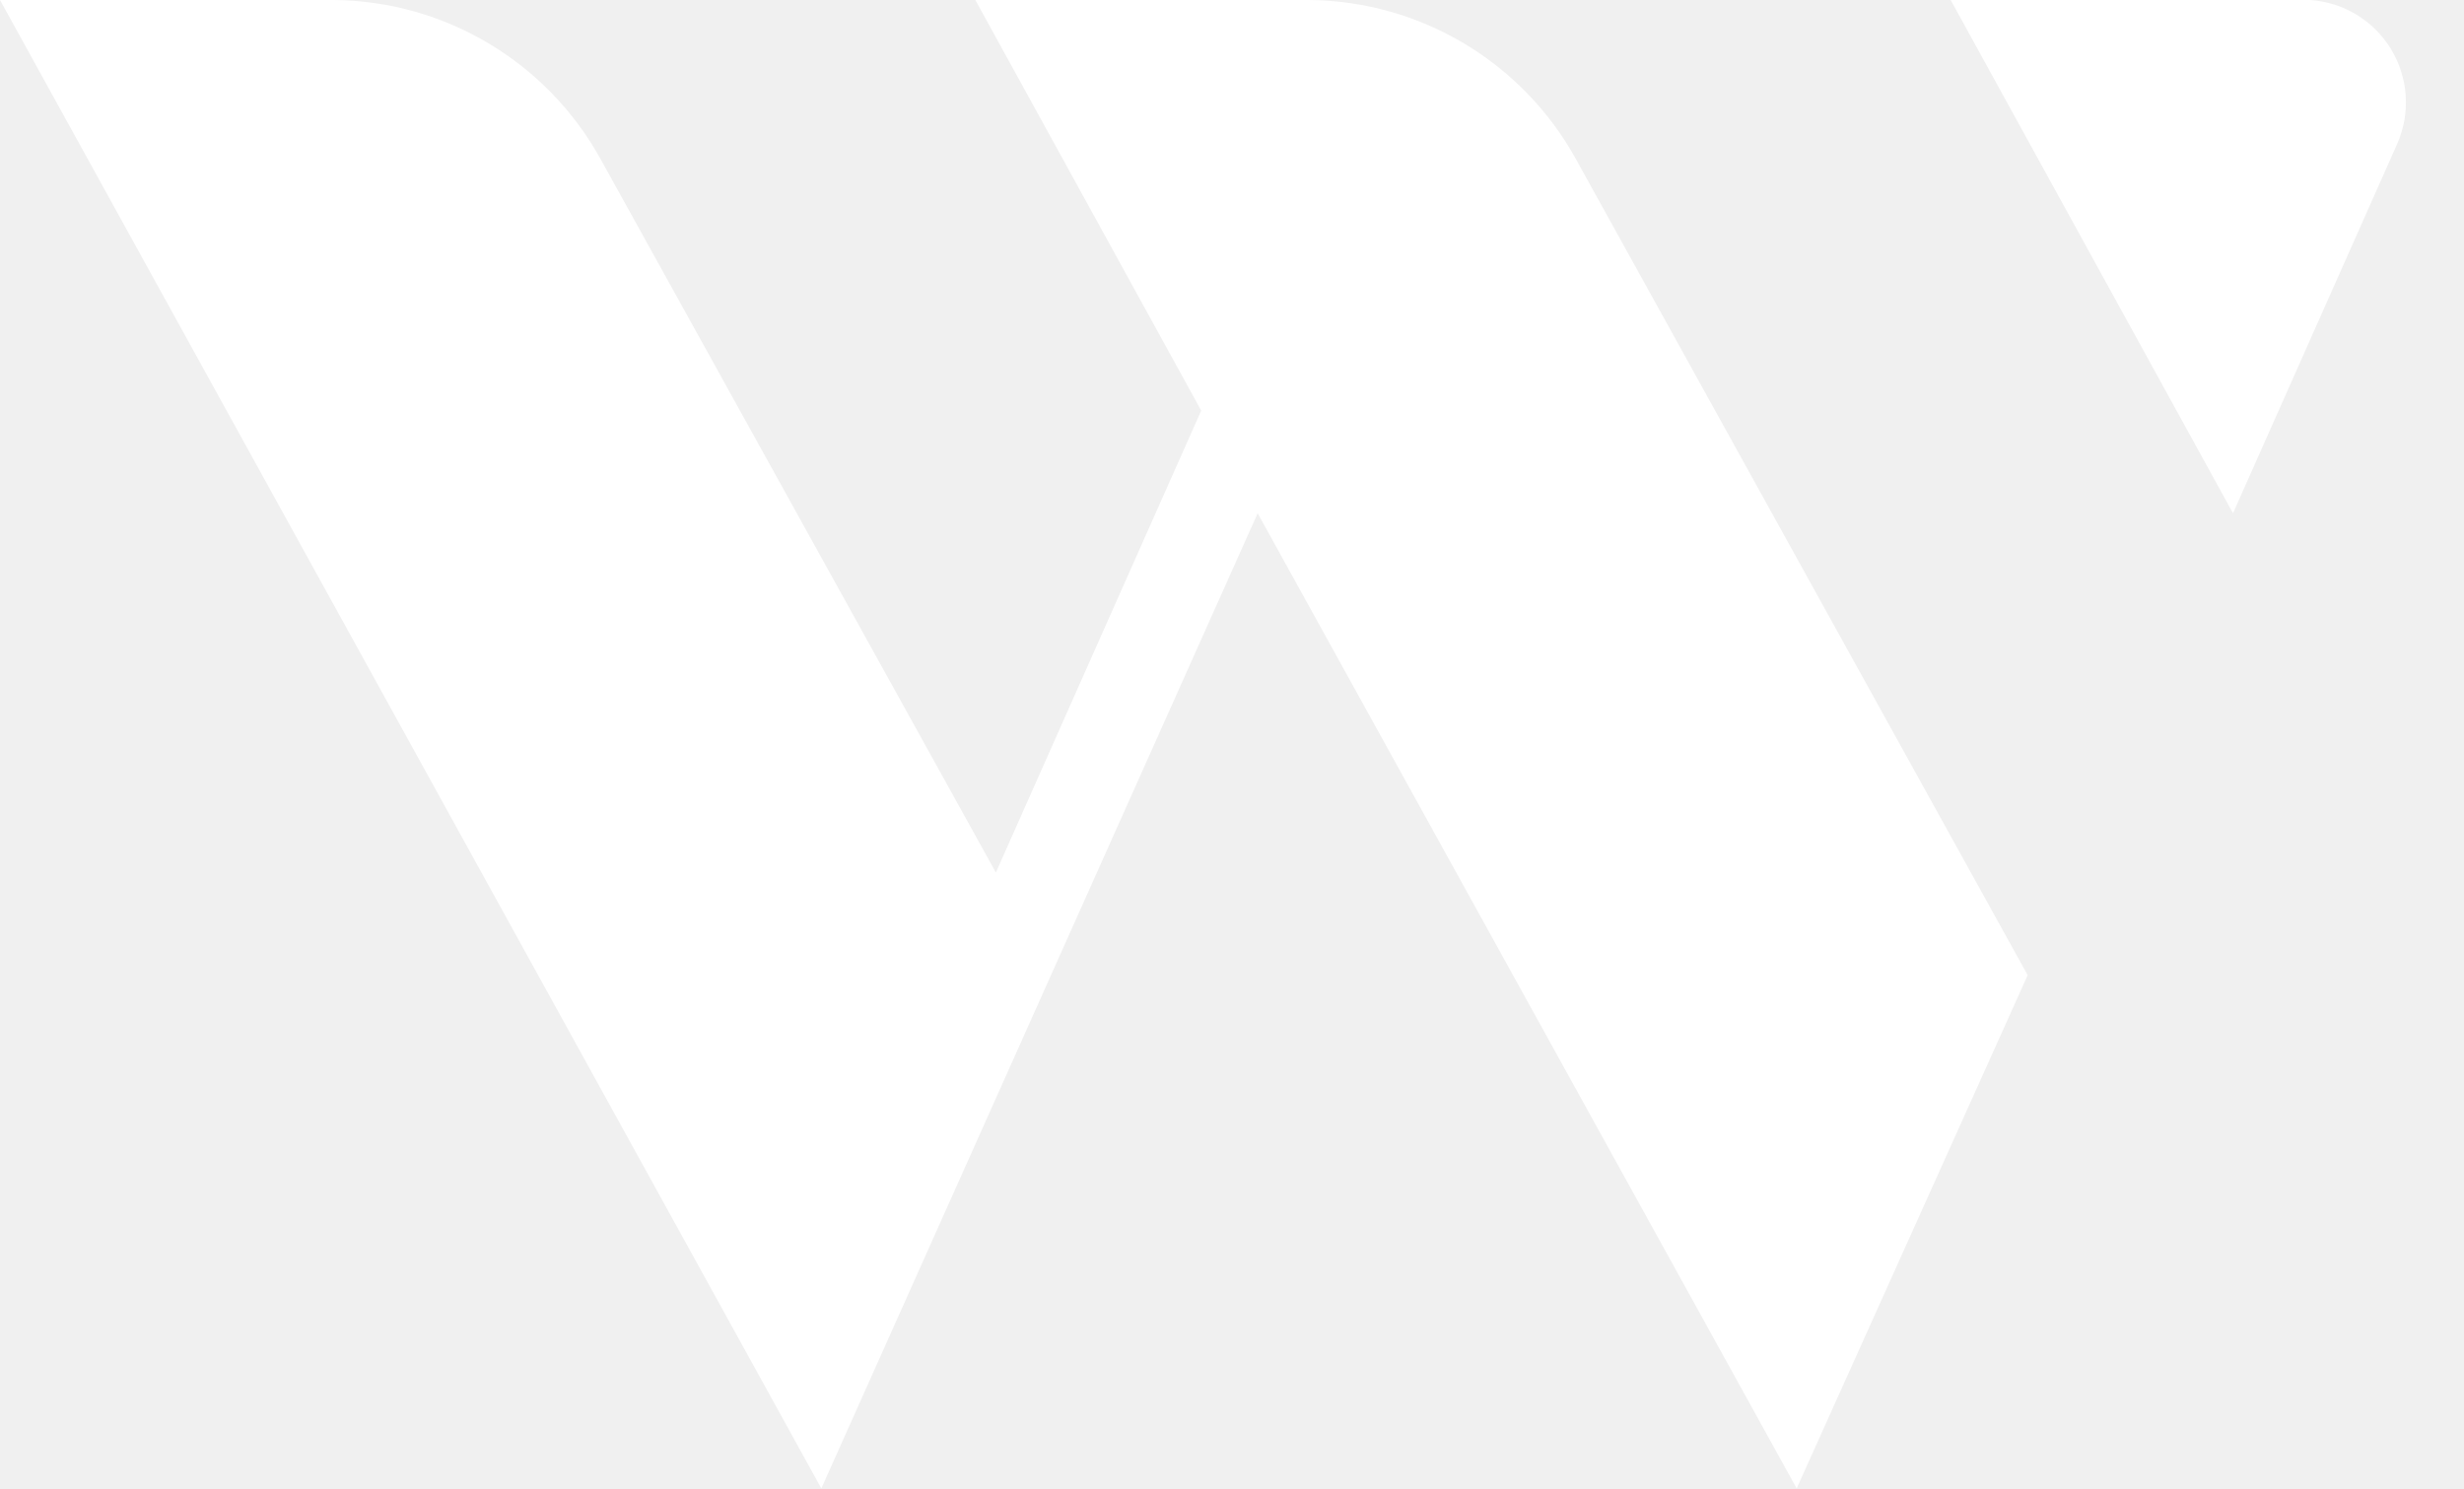
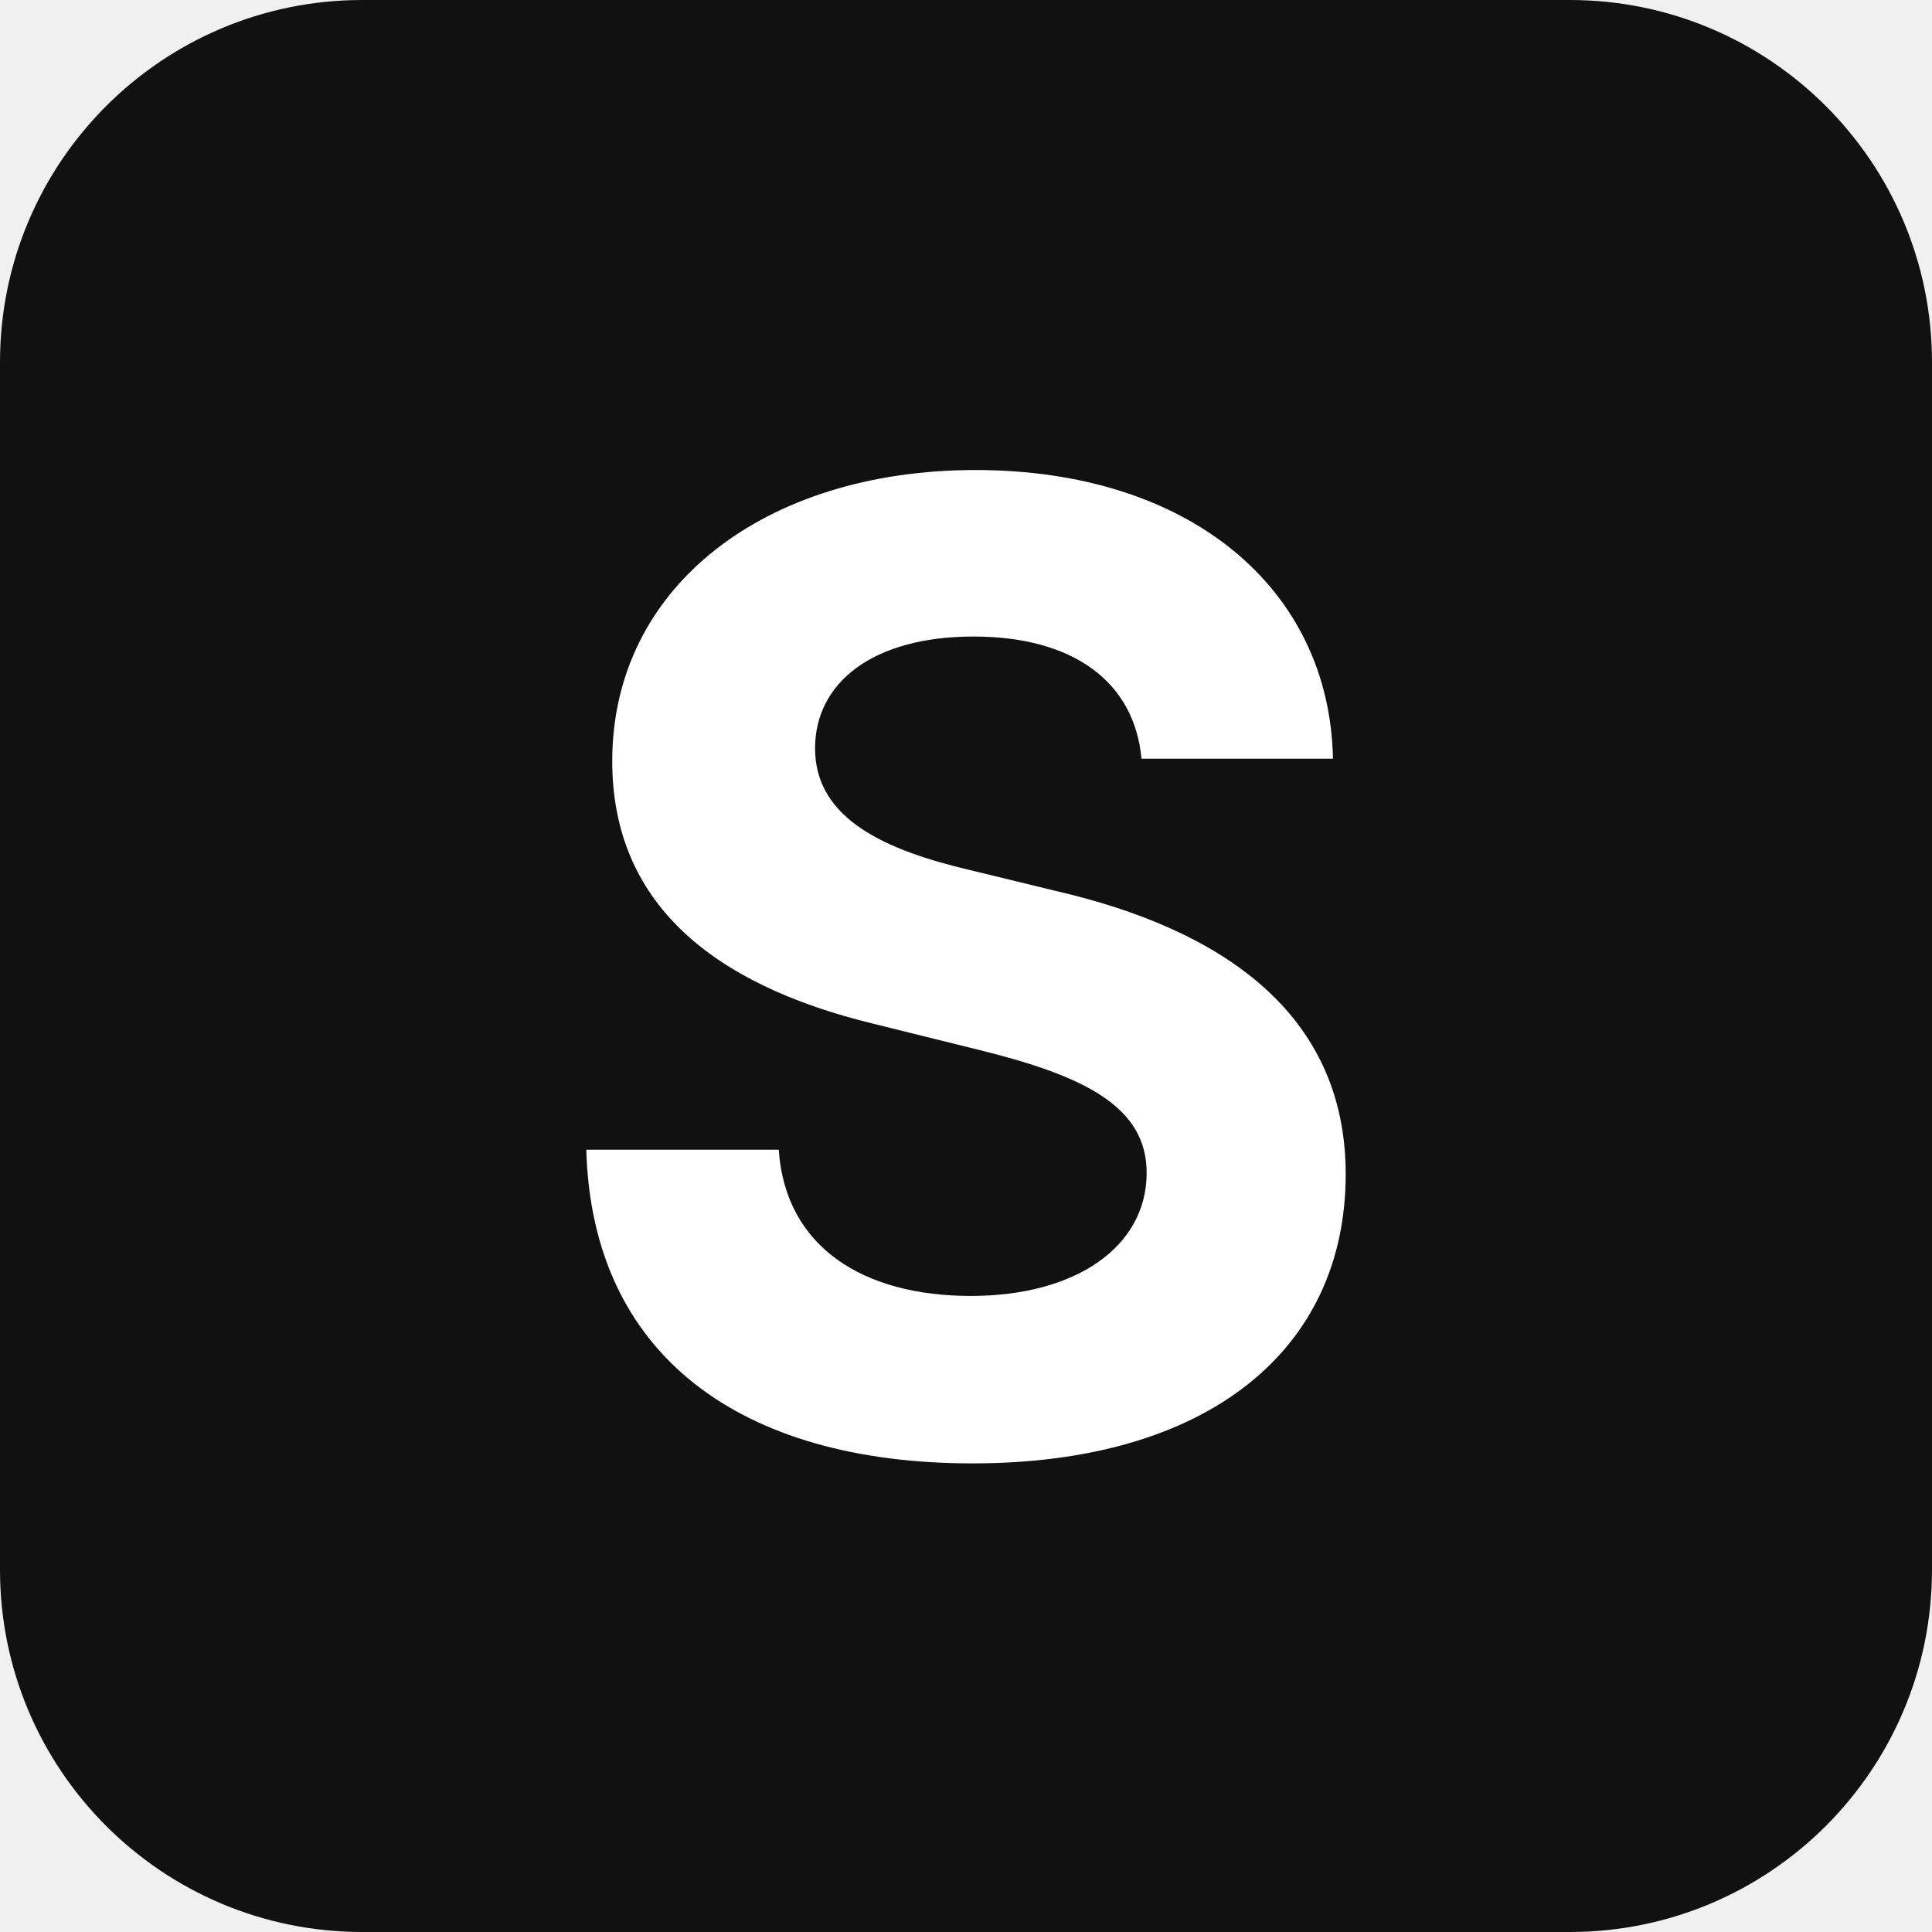
- <svg xmlns="http://www.w3.org/2000/svg" width="48" height="29" fill="#fff" viewBox="0 0 48 29">
-   <path d="M0 0h6.5a6 6 0 0 1 5.2 3.1L19.4 17l4-9L19 0h6.5a6 6 0 0 1 5.2 3.1L39.5 19 35 29 24.5 10 16 29 0 0Zm46.7 2.8A2 2 0 0 0 45 0h-7l5.5 10 3.2-7.2Z" />
+ <svg xmlns="http://www.w3.org/2000/svg" width="64" height="64" viewBox="0 0 64 64">
+   <style>
+     .mark {
+       fill: #fff;
+       font-family: system-ui, -apple-system, BlinkMacSystemFont, 'Segoe UI', sans-serif;
+       font-weight: 700;
+       font-size: 44px;
+     }
+   </style>
+   <rect width="64" height="64" rx="12" fill="#111" />
+   <text x="32" y="32" class="mark" text-anchor="middle" dominant-baseline="central">
+     S
+   </text>
</svg>
